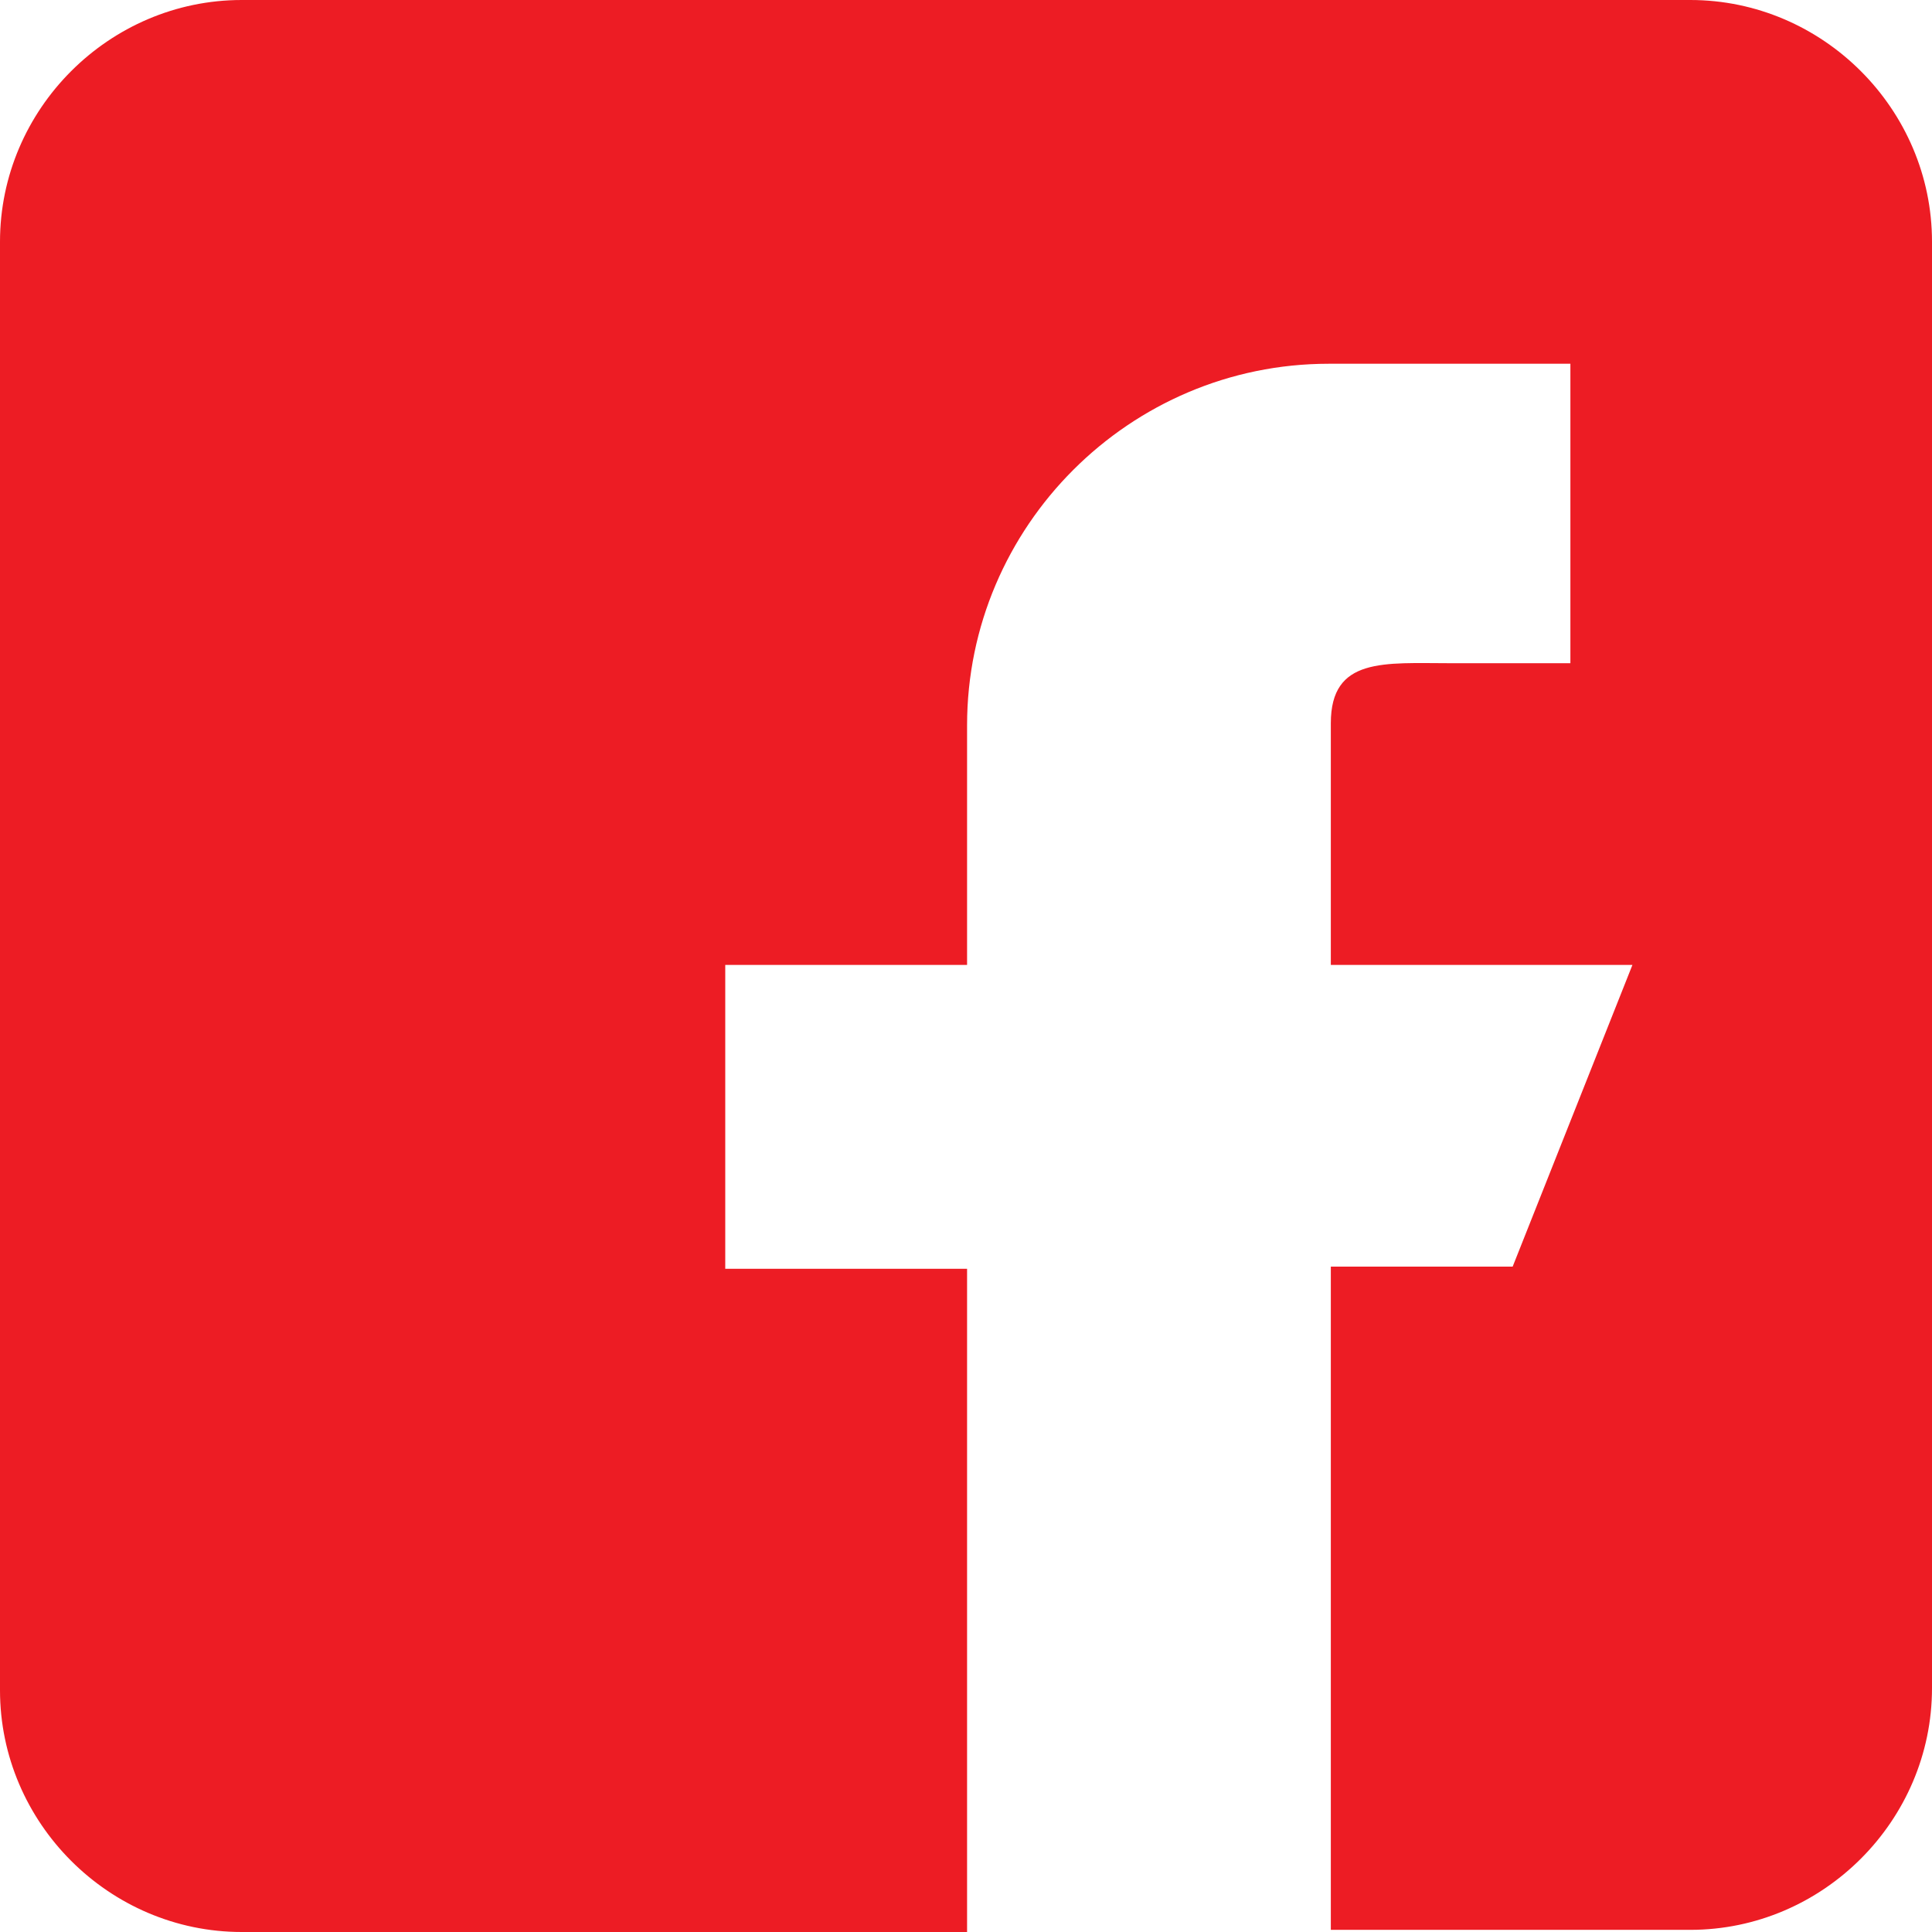
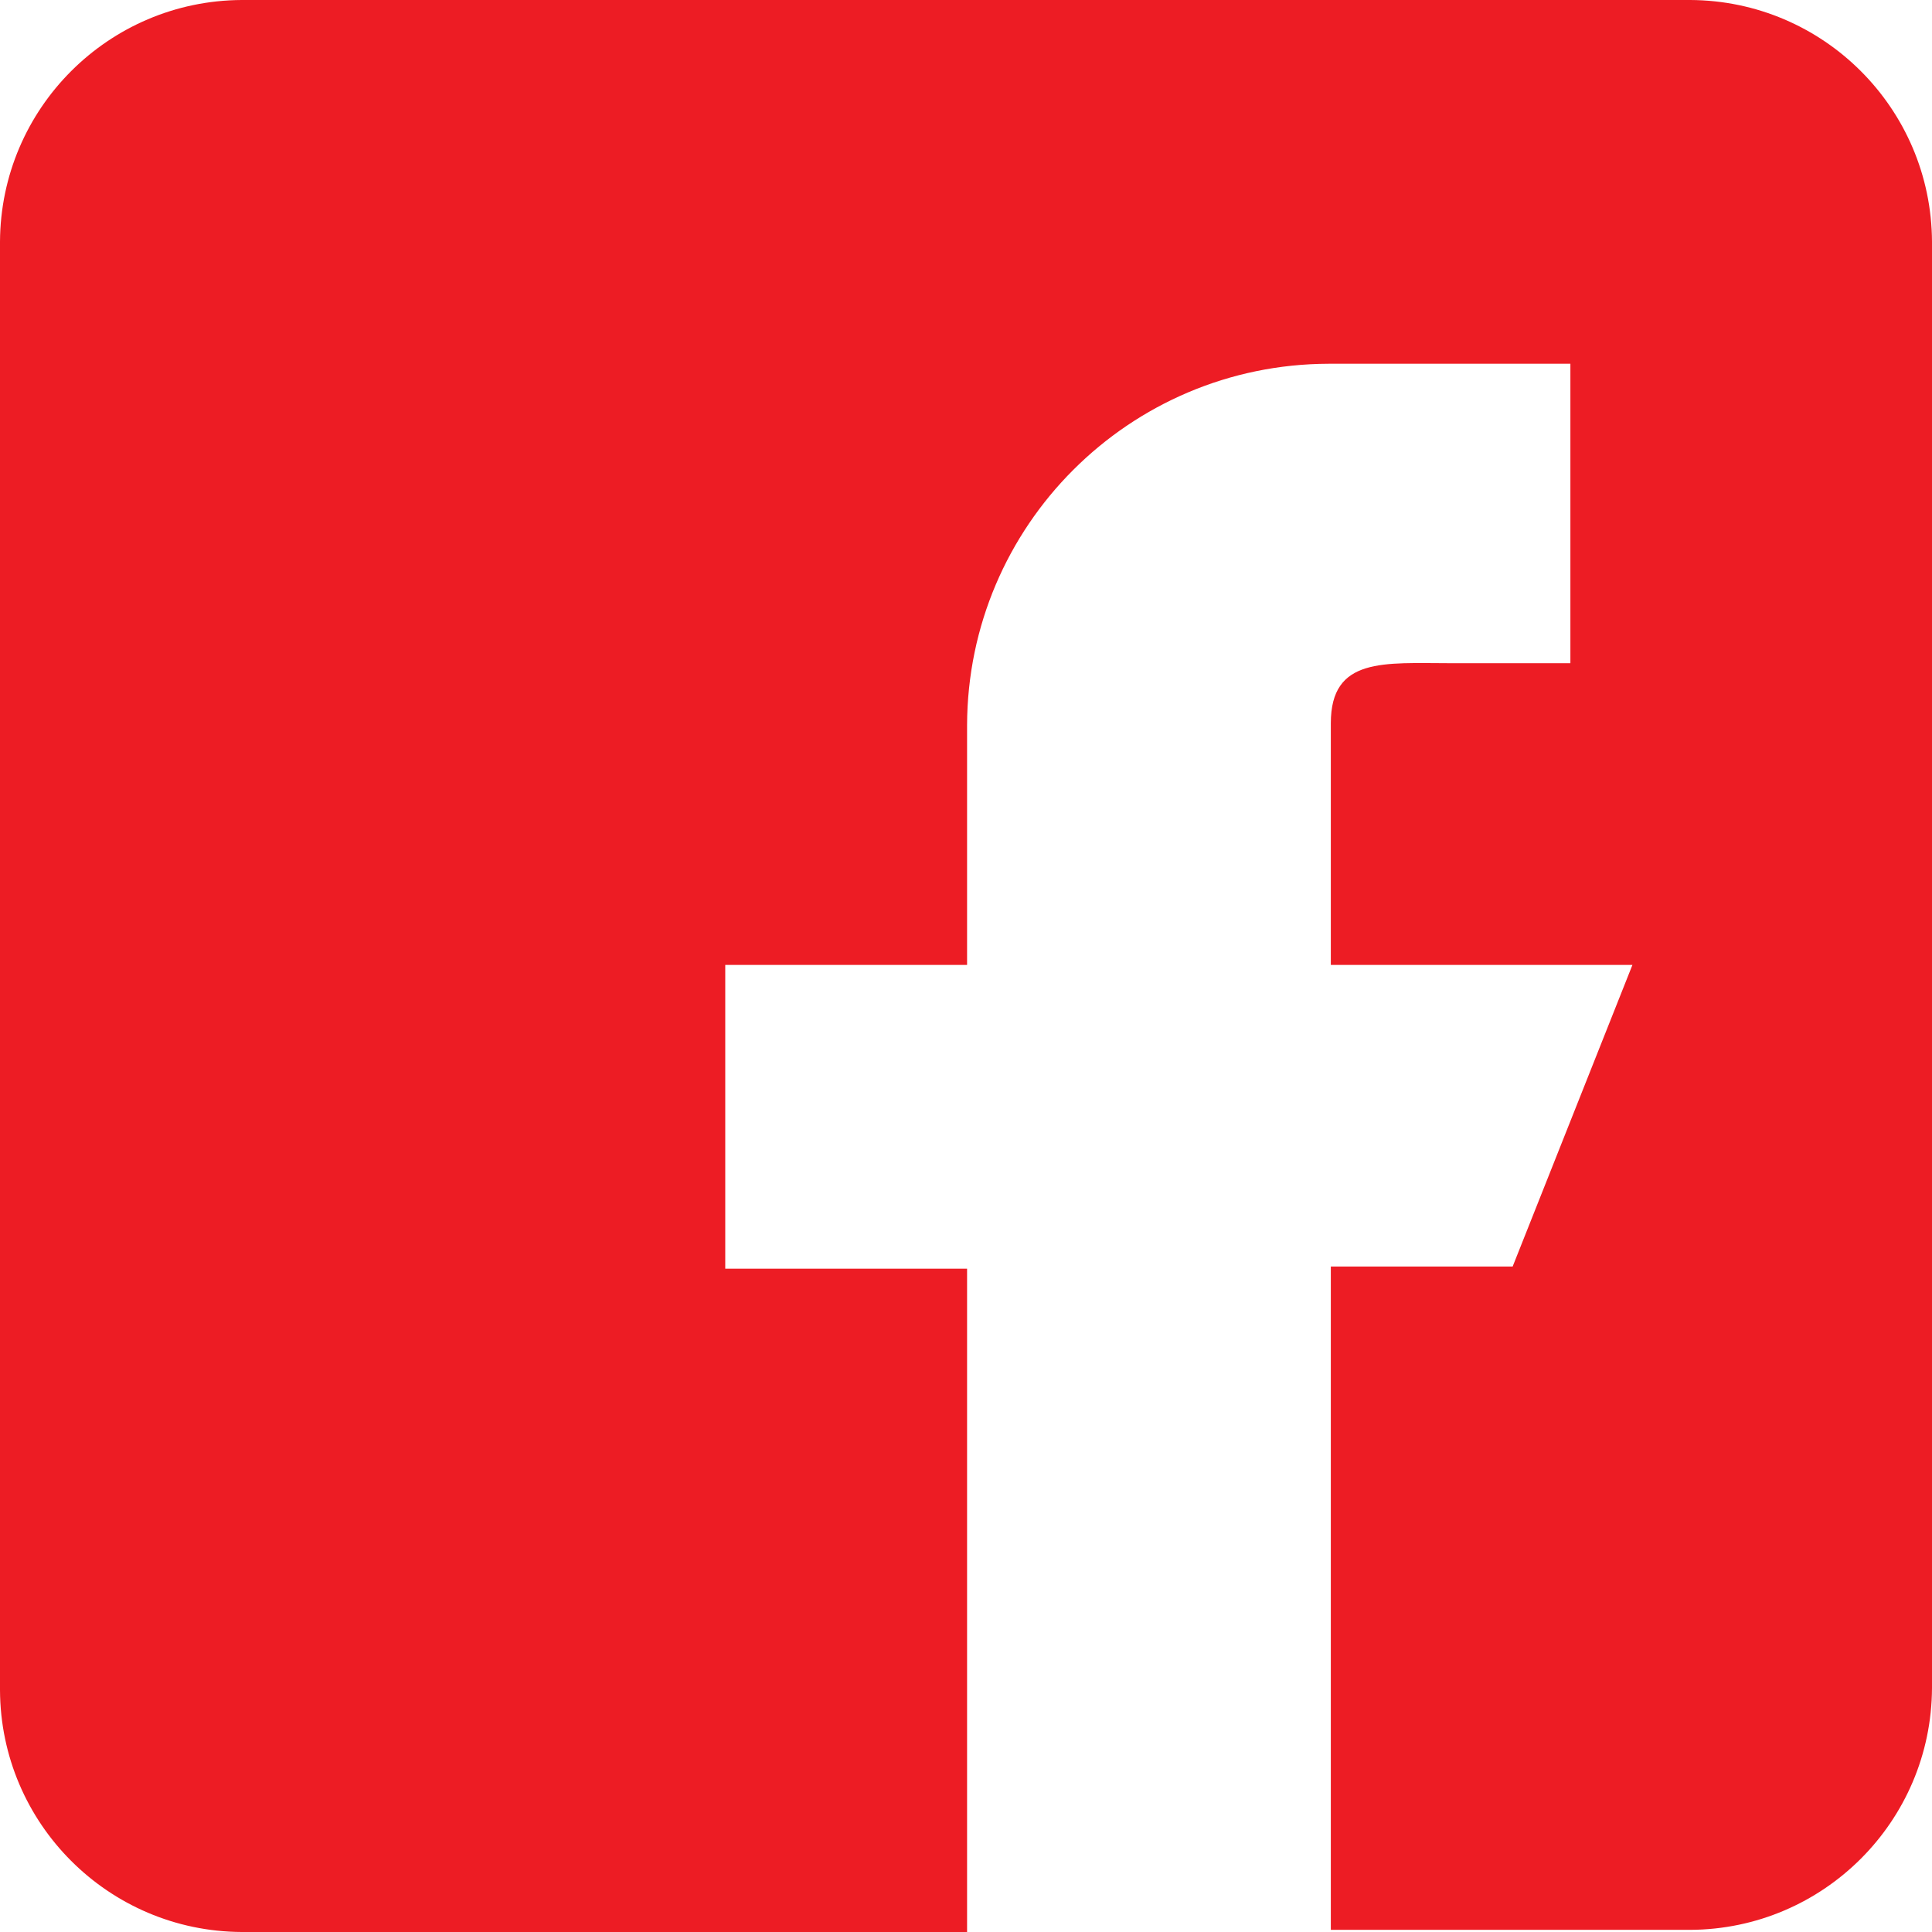
<svg xmlns="http://www.w3.org/2000/svg" width="18" height="18" viewBox="0 0 18 18" fill="none">
-   <path d="M15.748 0H2.252C1.017 0 0 1.017 0 2.252V15.748C0 16.983 1.017 18 2.252 18H9.01V11.821H6.757V8.99H9.01V6.757C9.01 4.904 10.525 3.389 12.379 3.389H14.631V6.179H13.515C12.897 6.179 12.399 6.12 12.399 6.738V8.99H15.209L14.093 11.801H12.399V17.98H15.748C16.983 17.98 18 16.963 18 15.728V2.252C18 1.017 16.983 0 15.748 0Z" fill="#ED1C24" />
+   <path d="M15.748 0H2.252A2.263 2.263 0 000 2.252v13.495A2.263 2.263 0 002.252 18H9.01v-6.18H6.757V8.99H9.01V6.757a3.377 3.377 0 013.369-3.368h2.252v2.79h-1.116c-.618 0-1.116-.06-1.116.559V8.99h2.81l-1.116 2.81h-1.694v6.18h3.349A2.263 2.263 0 0018 15.728V2.252A2.263 2.263 0 0015.748 0z" fill="#ED1C24" />
</svg>
